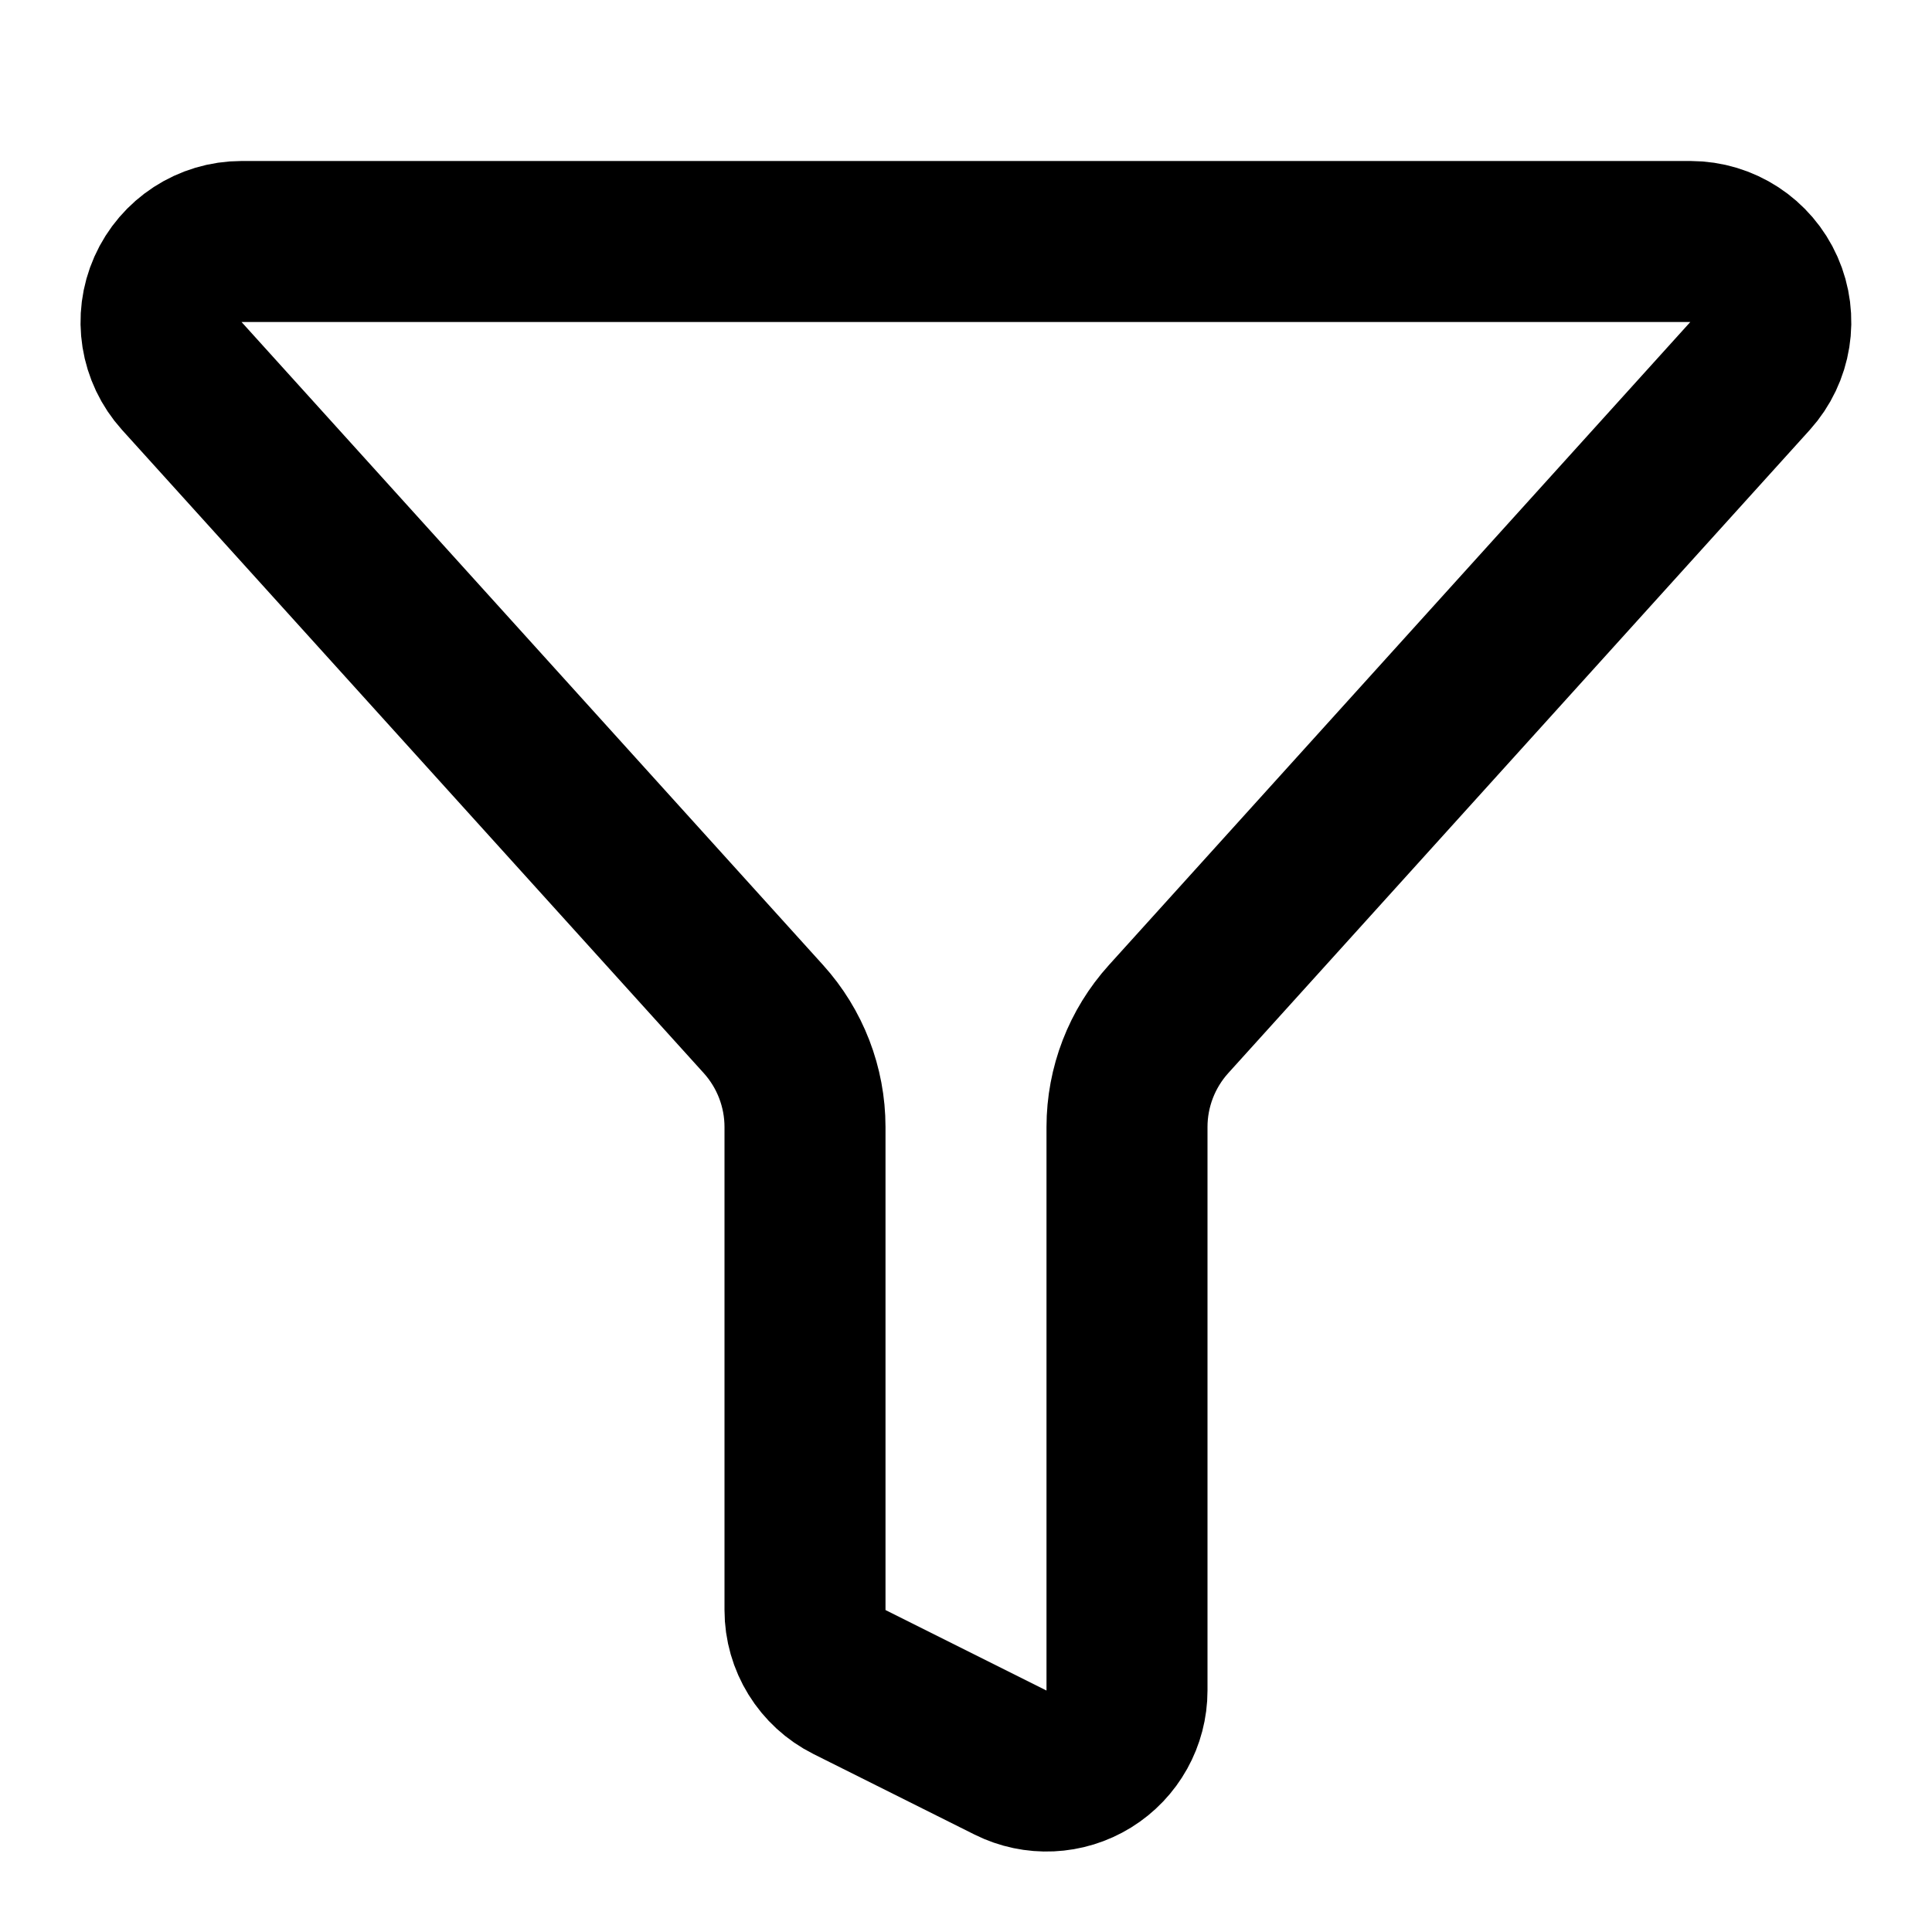
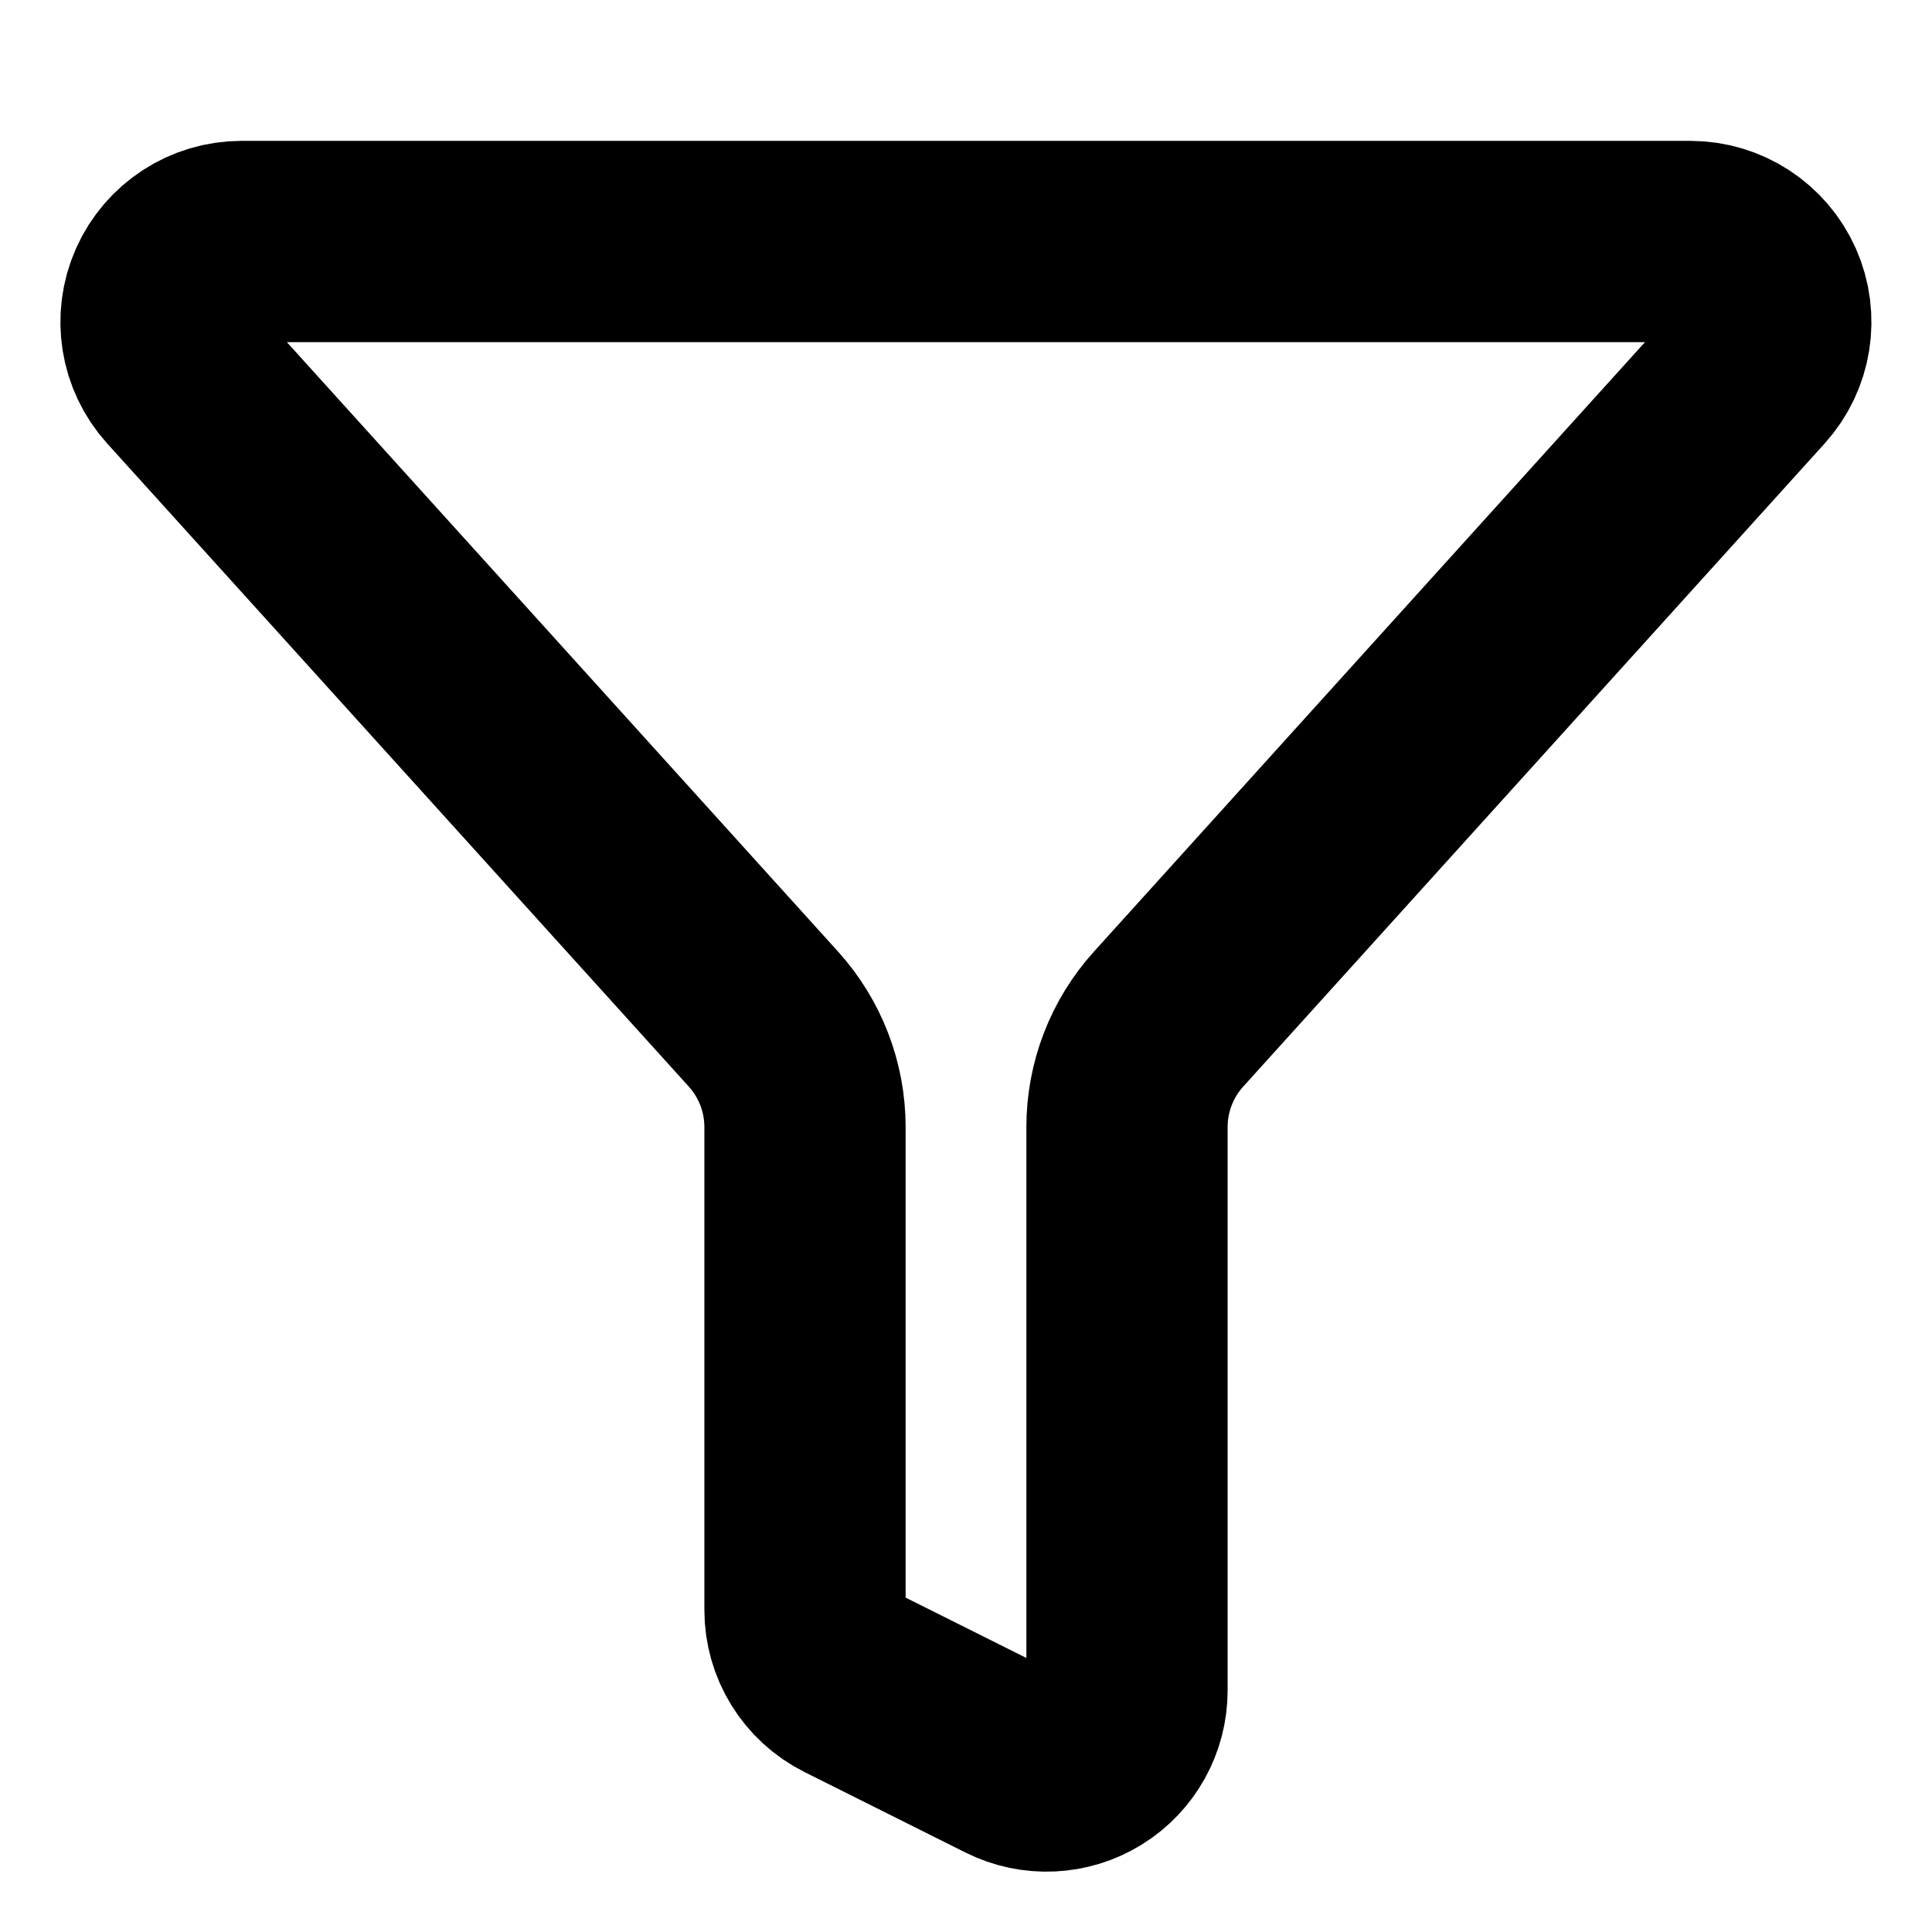
- <svg xmlns="http://www.w3.org/2000/svg" width="12" height="12" viewBox="0 0 24 24" fill="none" stroke="currentColor" stroke-width="2" stroke-linecap="round" stroke-linejoin="round">
+ <svg xmlns="http://www.w3.org/2000/svg" width="14" height="14" viewBox="0 0 24 24" fill="none" stroke="currentColor" stroke-width="2.5" stroke-linecap="round" stroke-linejoin="round">
  <path d="M10 20a1 1 0 0 0 .553.895l2 1A1 1 0 0 0 14 21v-7a2 2 0 0 1 .517-1.341L21.74 4.67A1 1 0 0 0 21 3H3a1 1 0 0 0-.742 1.67l7.225 7.989A2 2 0 0 1 10 14z" />
</svg>
